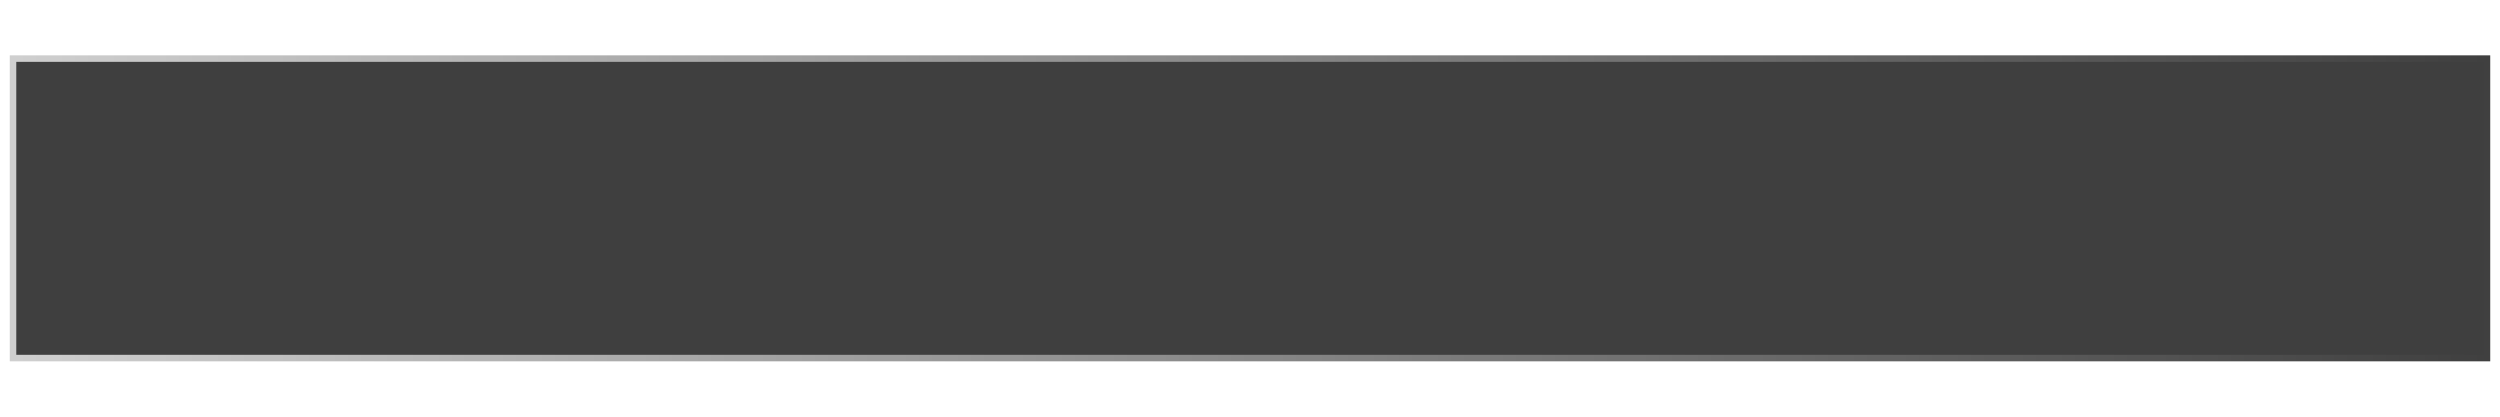
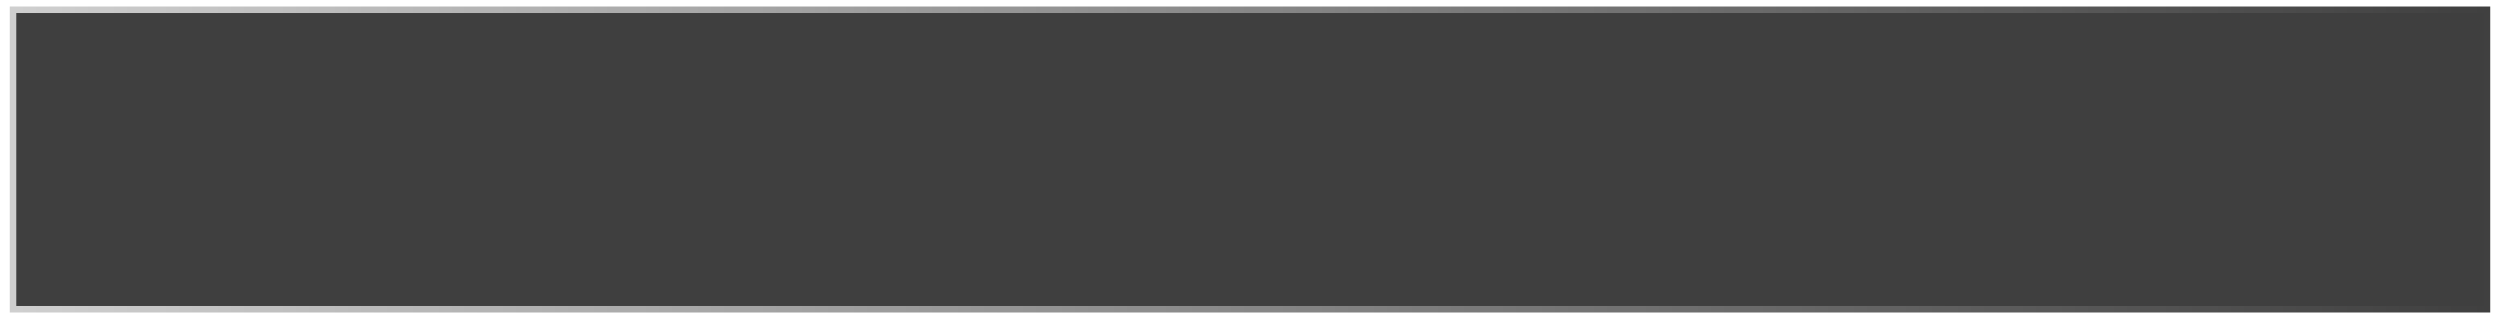
- <svg xmlns="http://www.w3.org/2000/svg" xmlns:xlink="http://www.w3.org/1999/xlink" id="svg2" version="1.1" width="1536" height="256" viewBox="0 0 1536 256">
+ <svg xmlns="http://www.w3.org/2000/svg" xmlns:xlink="http://www.w3.org/1999/xlink" id="svg2" version="1.1" width="1536" height="196" viewBox="0 0 1536 196">
  <defs id="defs6">
    <linearGradient id="linearGradient4456">
      <stop style="stop-color:#ffffff;stop-opacity:1;" offset="0" id="stop4458" />
      <stop style="stop-color:#ffffff;stop-opacity:0;" offset="1" id="stop4460" />
    </linearGradient>
    <marker orient="auto" refY="0.0" refX="0.0" id="Arrow1Mstart" style="overflow:visible">
-       <path id="path4168" d="M 0.0,0.0 L 5.0,-5.0 L -12.5,0.0 L 5.0,5.0 L 0.0,0.0 z " style="fill-rule:evenodd;stroke:#000000;stroke-width:1.0pt" transform="scale(0.4) translate(10,0)" />
+       <path id="path4168" d="M 0,0 5,-5 -12.5,0 5,5 0,0 Z" style="fill-rule:evenodd;stroke:#000000;stroke-width:1pt" transform="matrix(0.4,0,0,0.4,4,0)" />
    </marker>
    <marker orient="auto" refY="0.0" refX="0.0" id="Arrow1Lstart" style="overflow:visible">
-       <path id="path4162" d="M 0.0,0.0 L 5.0,-5.0 L -12.5,0.0 L 5.0,5.0 L 0.0,0.0 z " style="fill-rule:evenodd;stroke:#000000;stroke-width:1.0pt" transform="scale(0.8) translate(12.5,0)" />
+       <path id="path4162" d="M 0,0 5,-5 -12.5,0 5,5 0,0 Z" style="fill-rule:evenodd;stroke:#000000;stroke-width:1pt" transform="matrix(0.8,0,0,0.8,10,0)" />
    </marker>
-     <linearGradient xlink:href="#linearGradient4456" id="linearGradient4462" x1="2" y1="128" x2="1534" y2="128" gradientUnits="userSpaceOnUse" />
+     <linearGradient xlink:href="#linearGradient4456" id="linearGradient4462" x1="2" y1="128" x2="1534" y2="128" gradientUnits="userSpaceOnUse" gradientTransform="translate(0,-30)" />
  </defs>
-   <rect style="opacity:1;fill:#000000;fill-opacity:0.753;stroke:url(#linearGradient4462);stroke-width:8;stroke-linecap:butt;stroke-linejoin:miter;stroke-miterlimit:4;stroke-dasharray:none;stroke-dashoffset:48.686;stroke-opacity:0.753" id="rect4231" width="1524" height="188" x="6" y="34" />
+   <rect style="opacity:1;fill:#000000;fill-opacity:0.753;stroke:url(#linearGradient4462);stroke-width:8;stroke-linecap:butt;stroke-linejoin:miter;stroke-miterlimit:4;stroke-dasharray:none;stroke-dashoffset:48.686;stroke-opacity:0.753" id="rect4231" width="1524" height="188" x="6" y="4" />
</svg>
